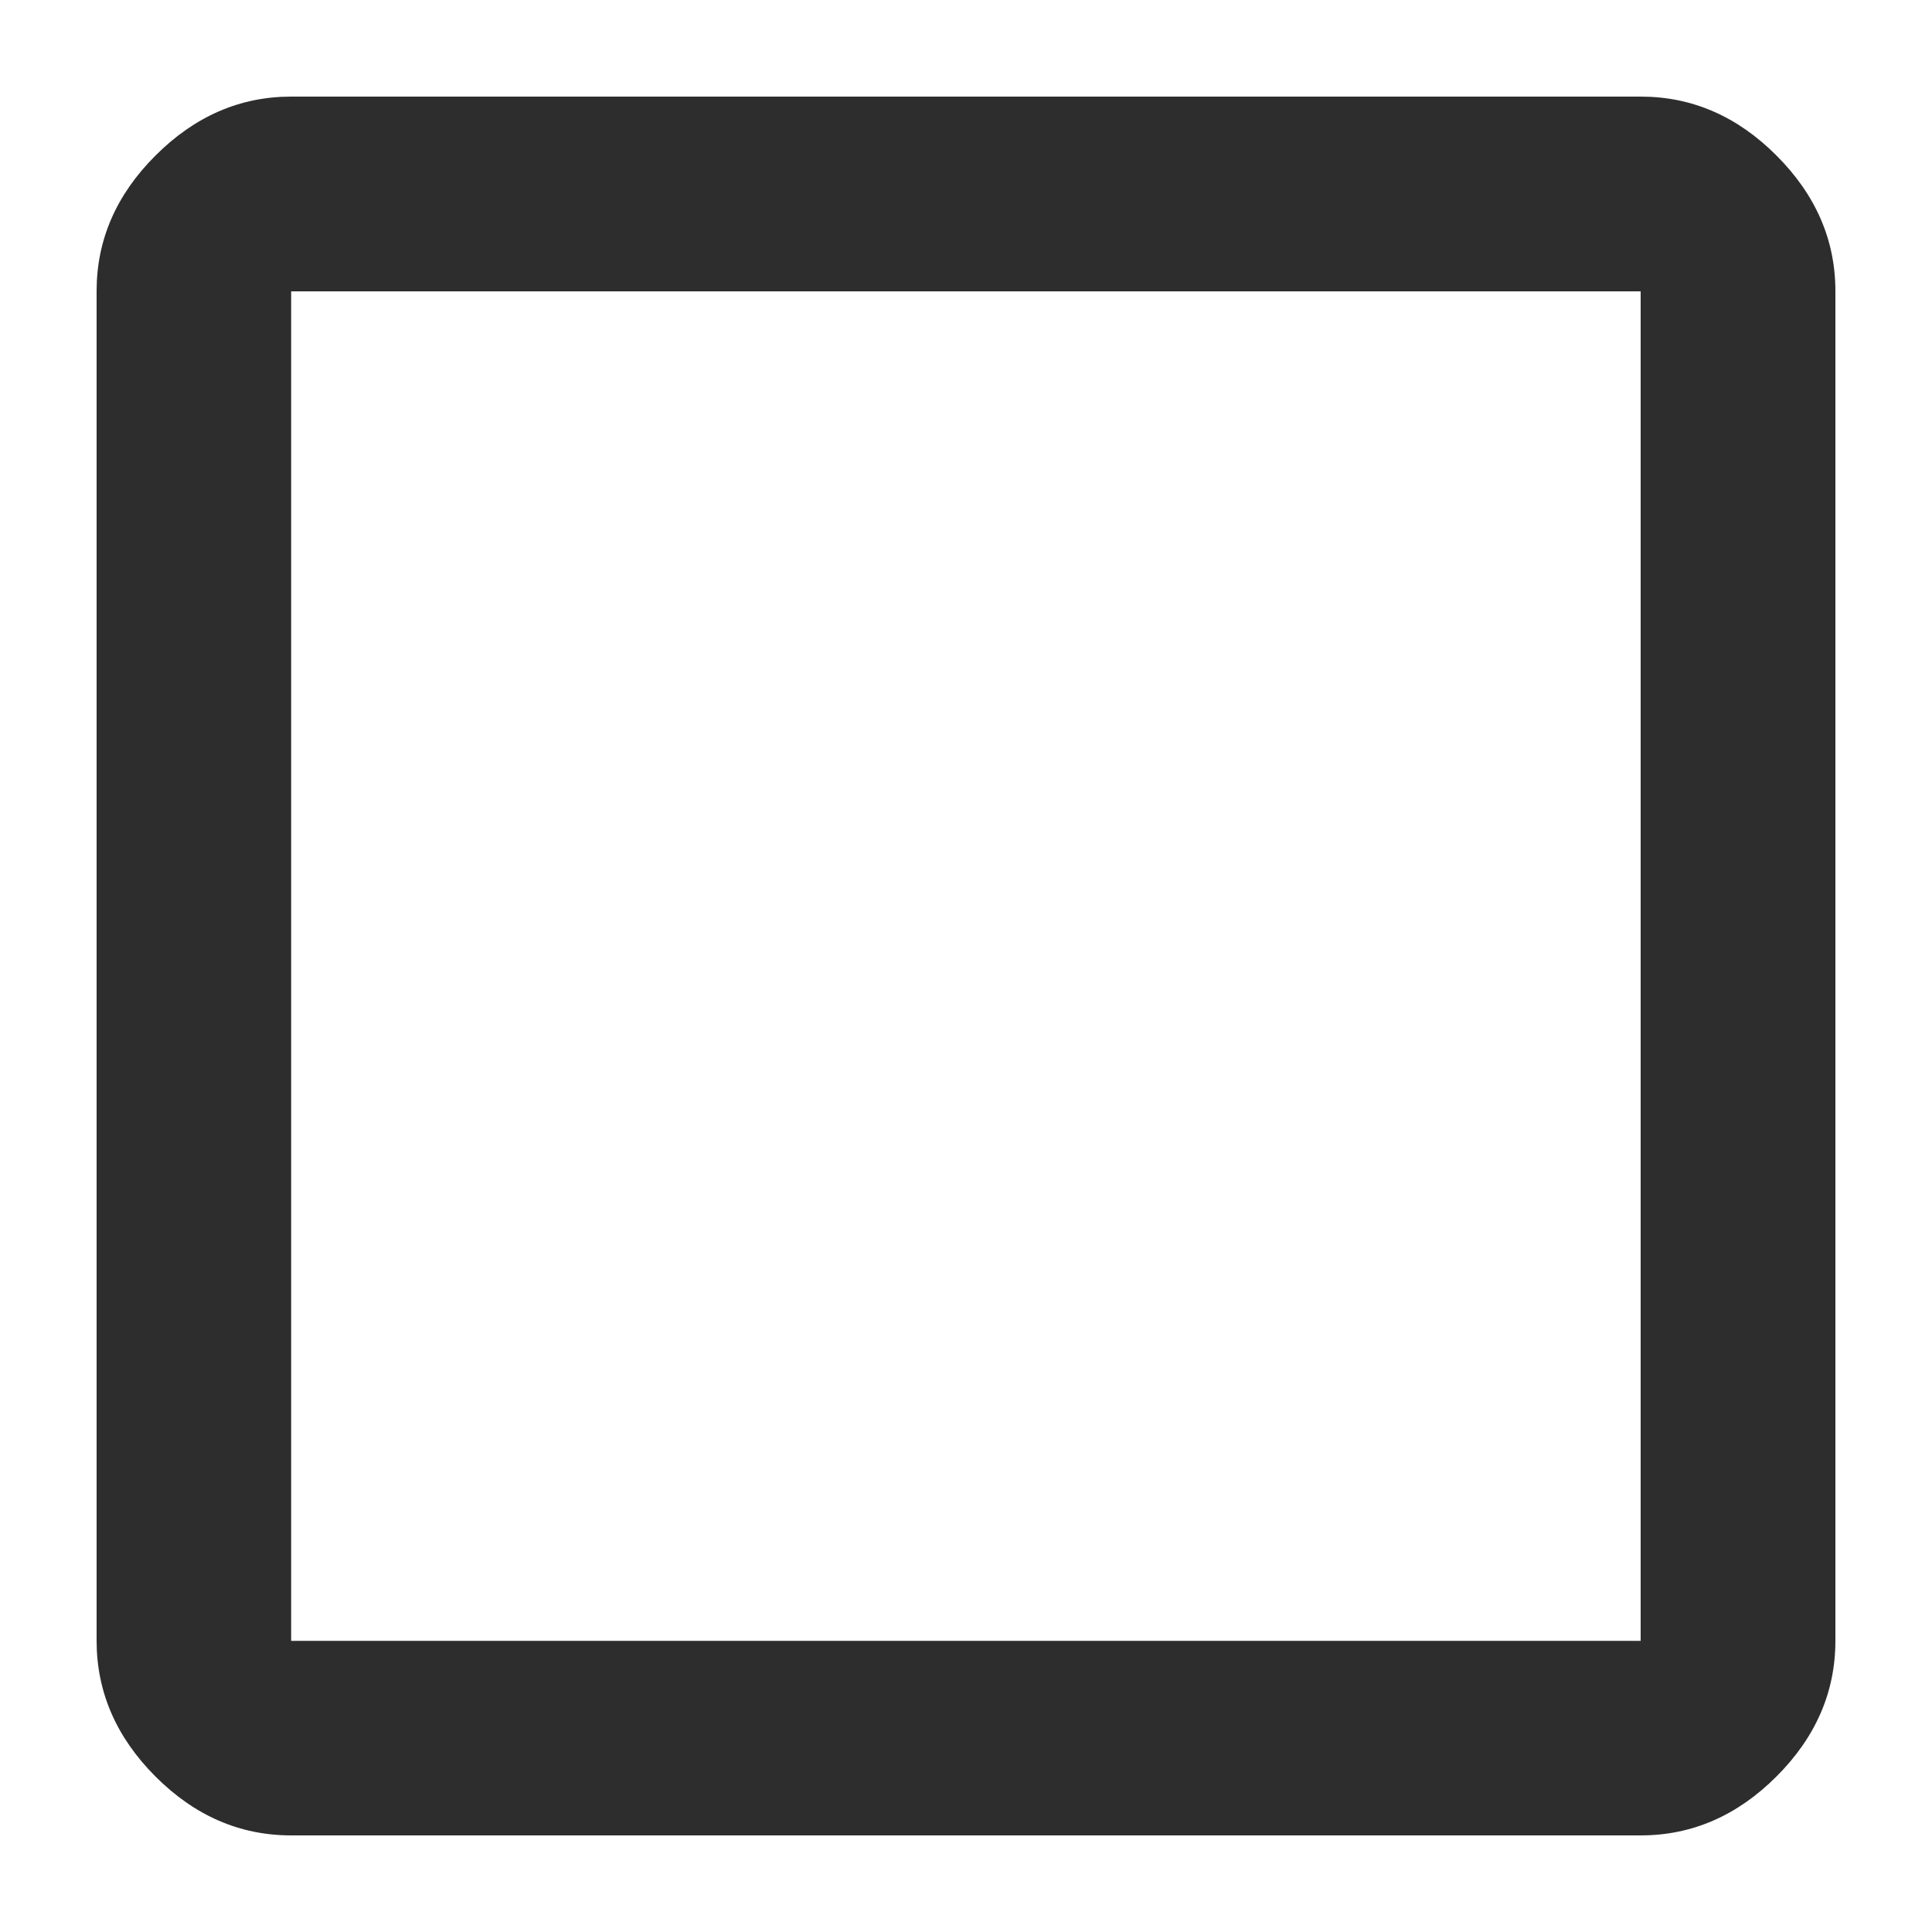
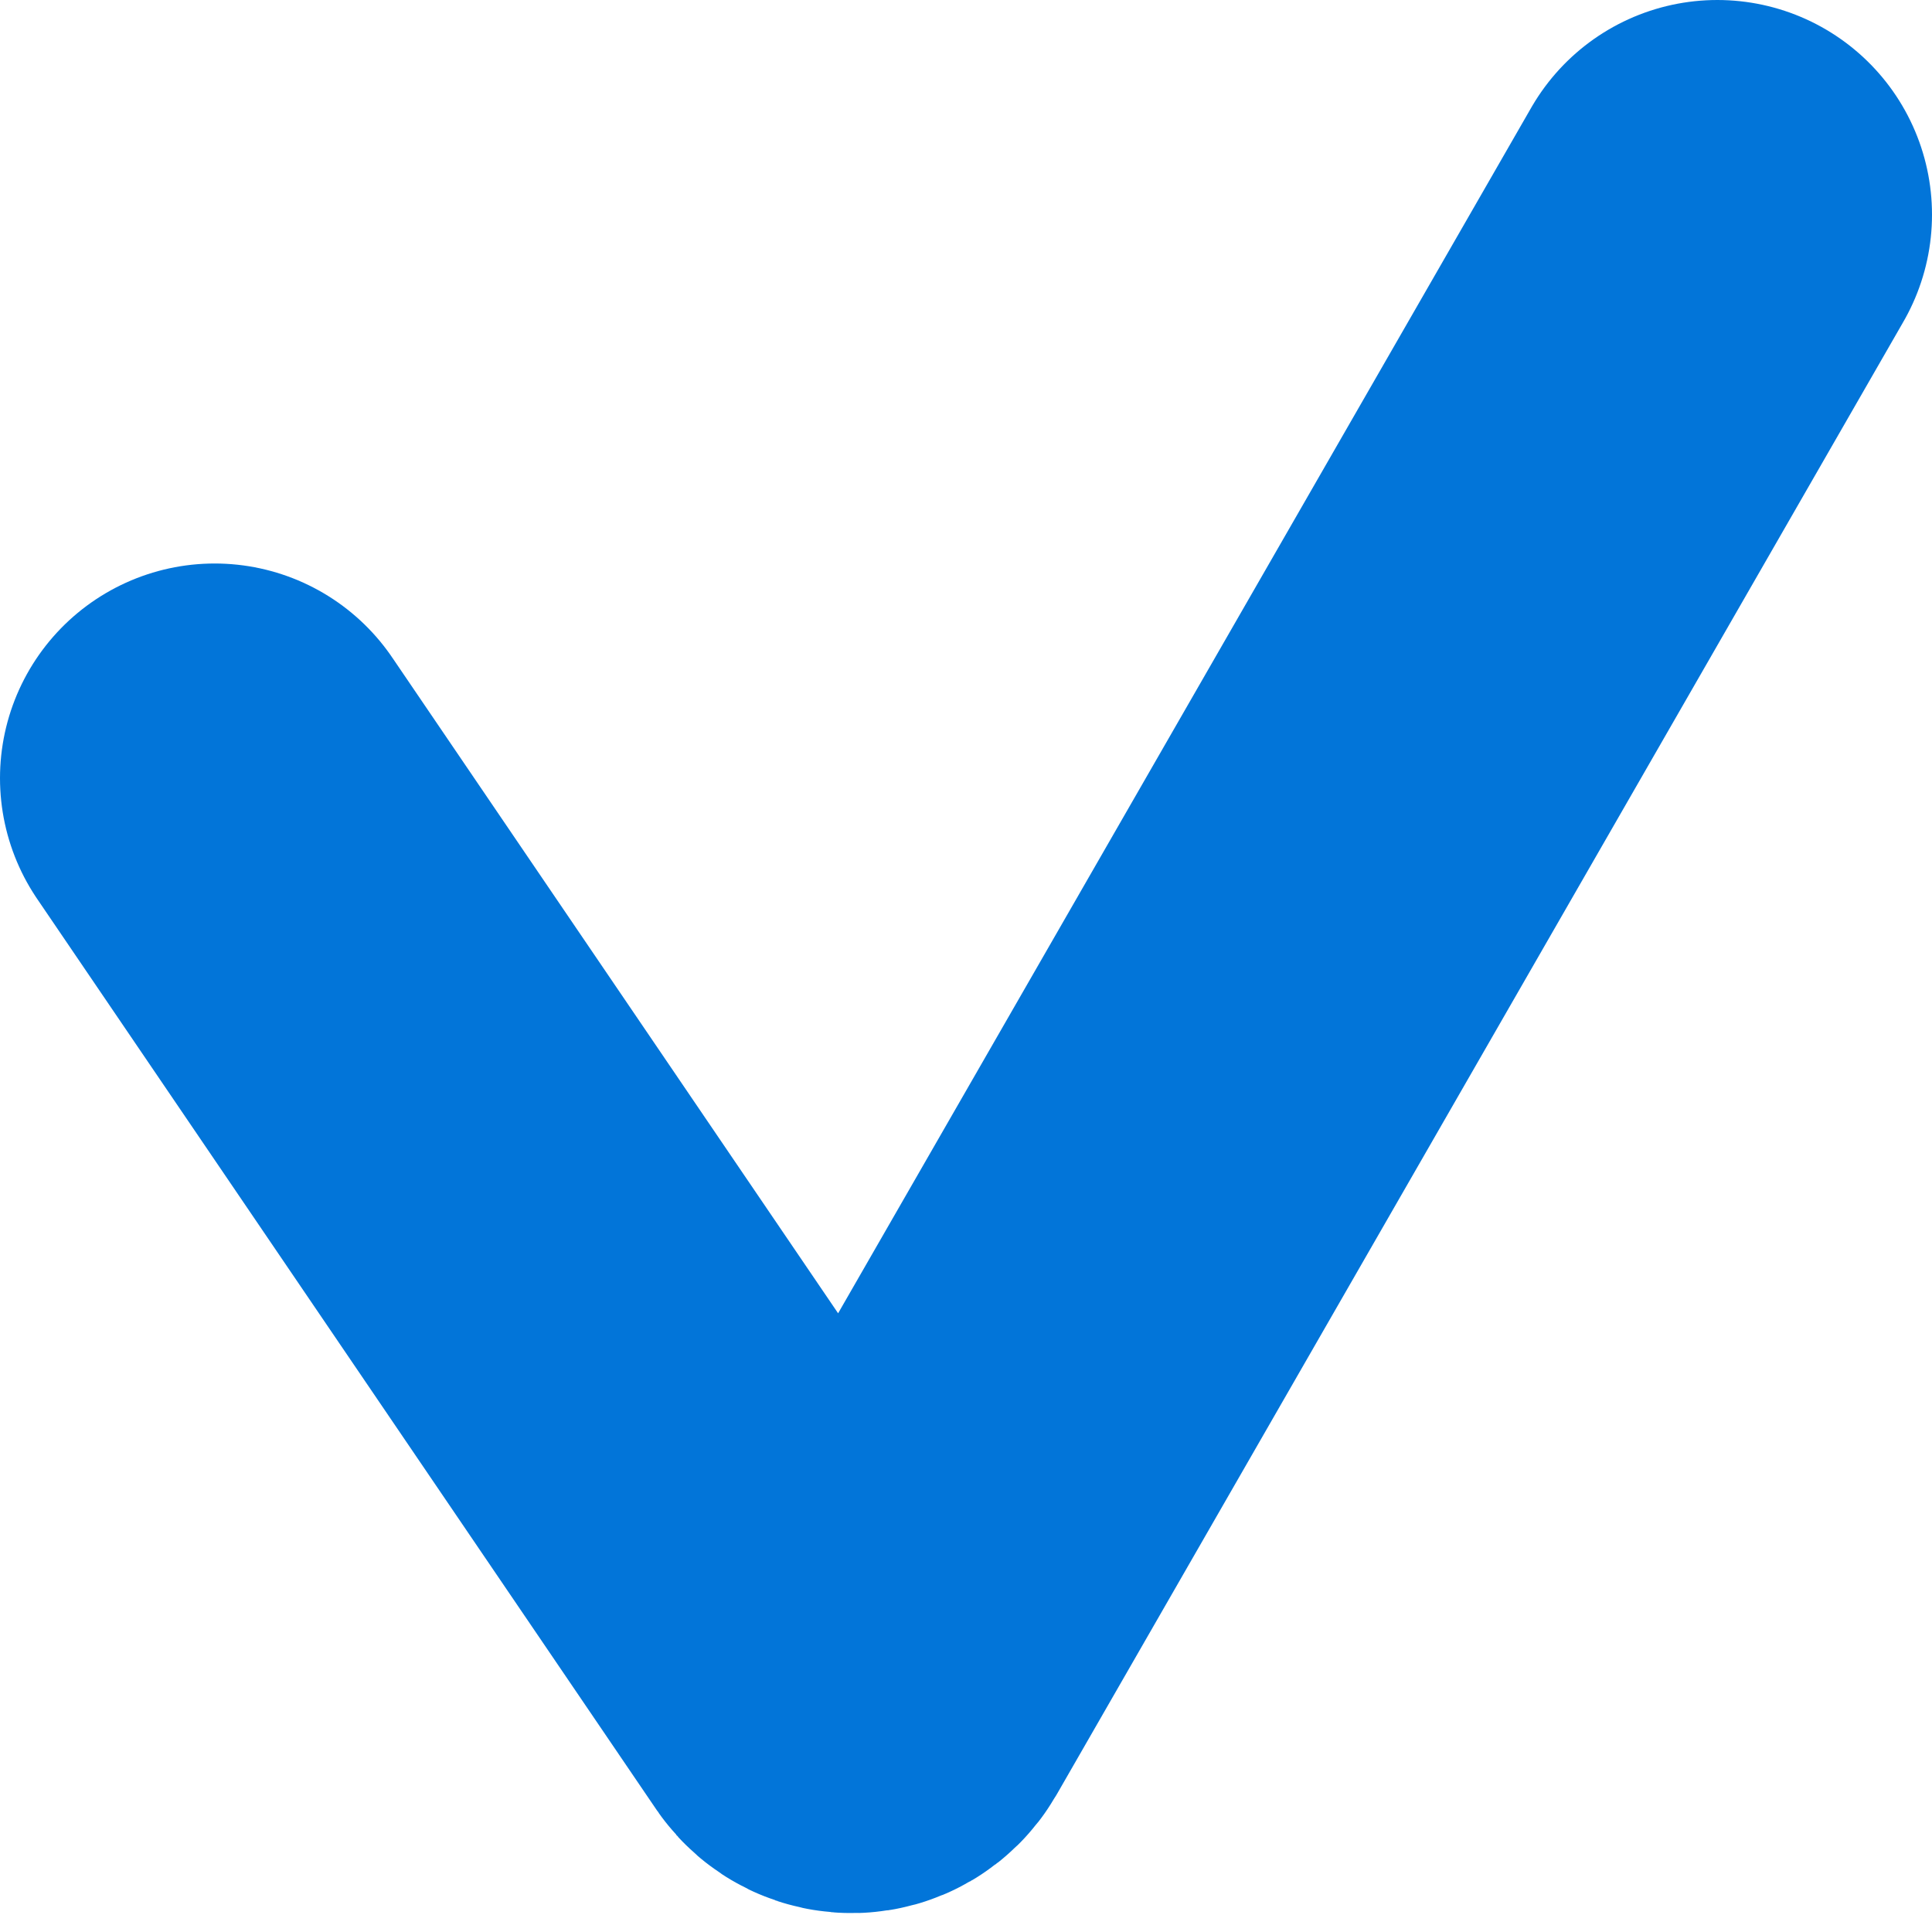
- <svg xmlns="http://www.w3.org/2000/svg" width="20" height="20" viewBox="0 0 20 20">
-   <path d="M16.984 1q.797 0 1.406.61.61.61.61 1.404v13.97q0 .797-.61 1.406-.61.61-1.406.61H3.014q-.796 0-1.405-.61Q1 17.78 1 16.984V3.014q0-.796.61-1.404Q2.22 1 3.014 1h13.97zm0 2.016H3.014v13.97h13.97V3.016z" fill="#2d2d2d" />
+ <svg xmlns="http://www.w3.org/2000/svg" width="9" height="9" viewBox="0 0 9 9" fill="none">
+   <path d="M1 3.625L3.885 7.868C3.927 7.929 4.018 7.926 4.055 7.862L8 1" stroke="#0275D9" stroke-width="2" stroke-linecap="round" />
</svg>
